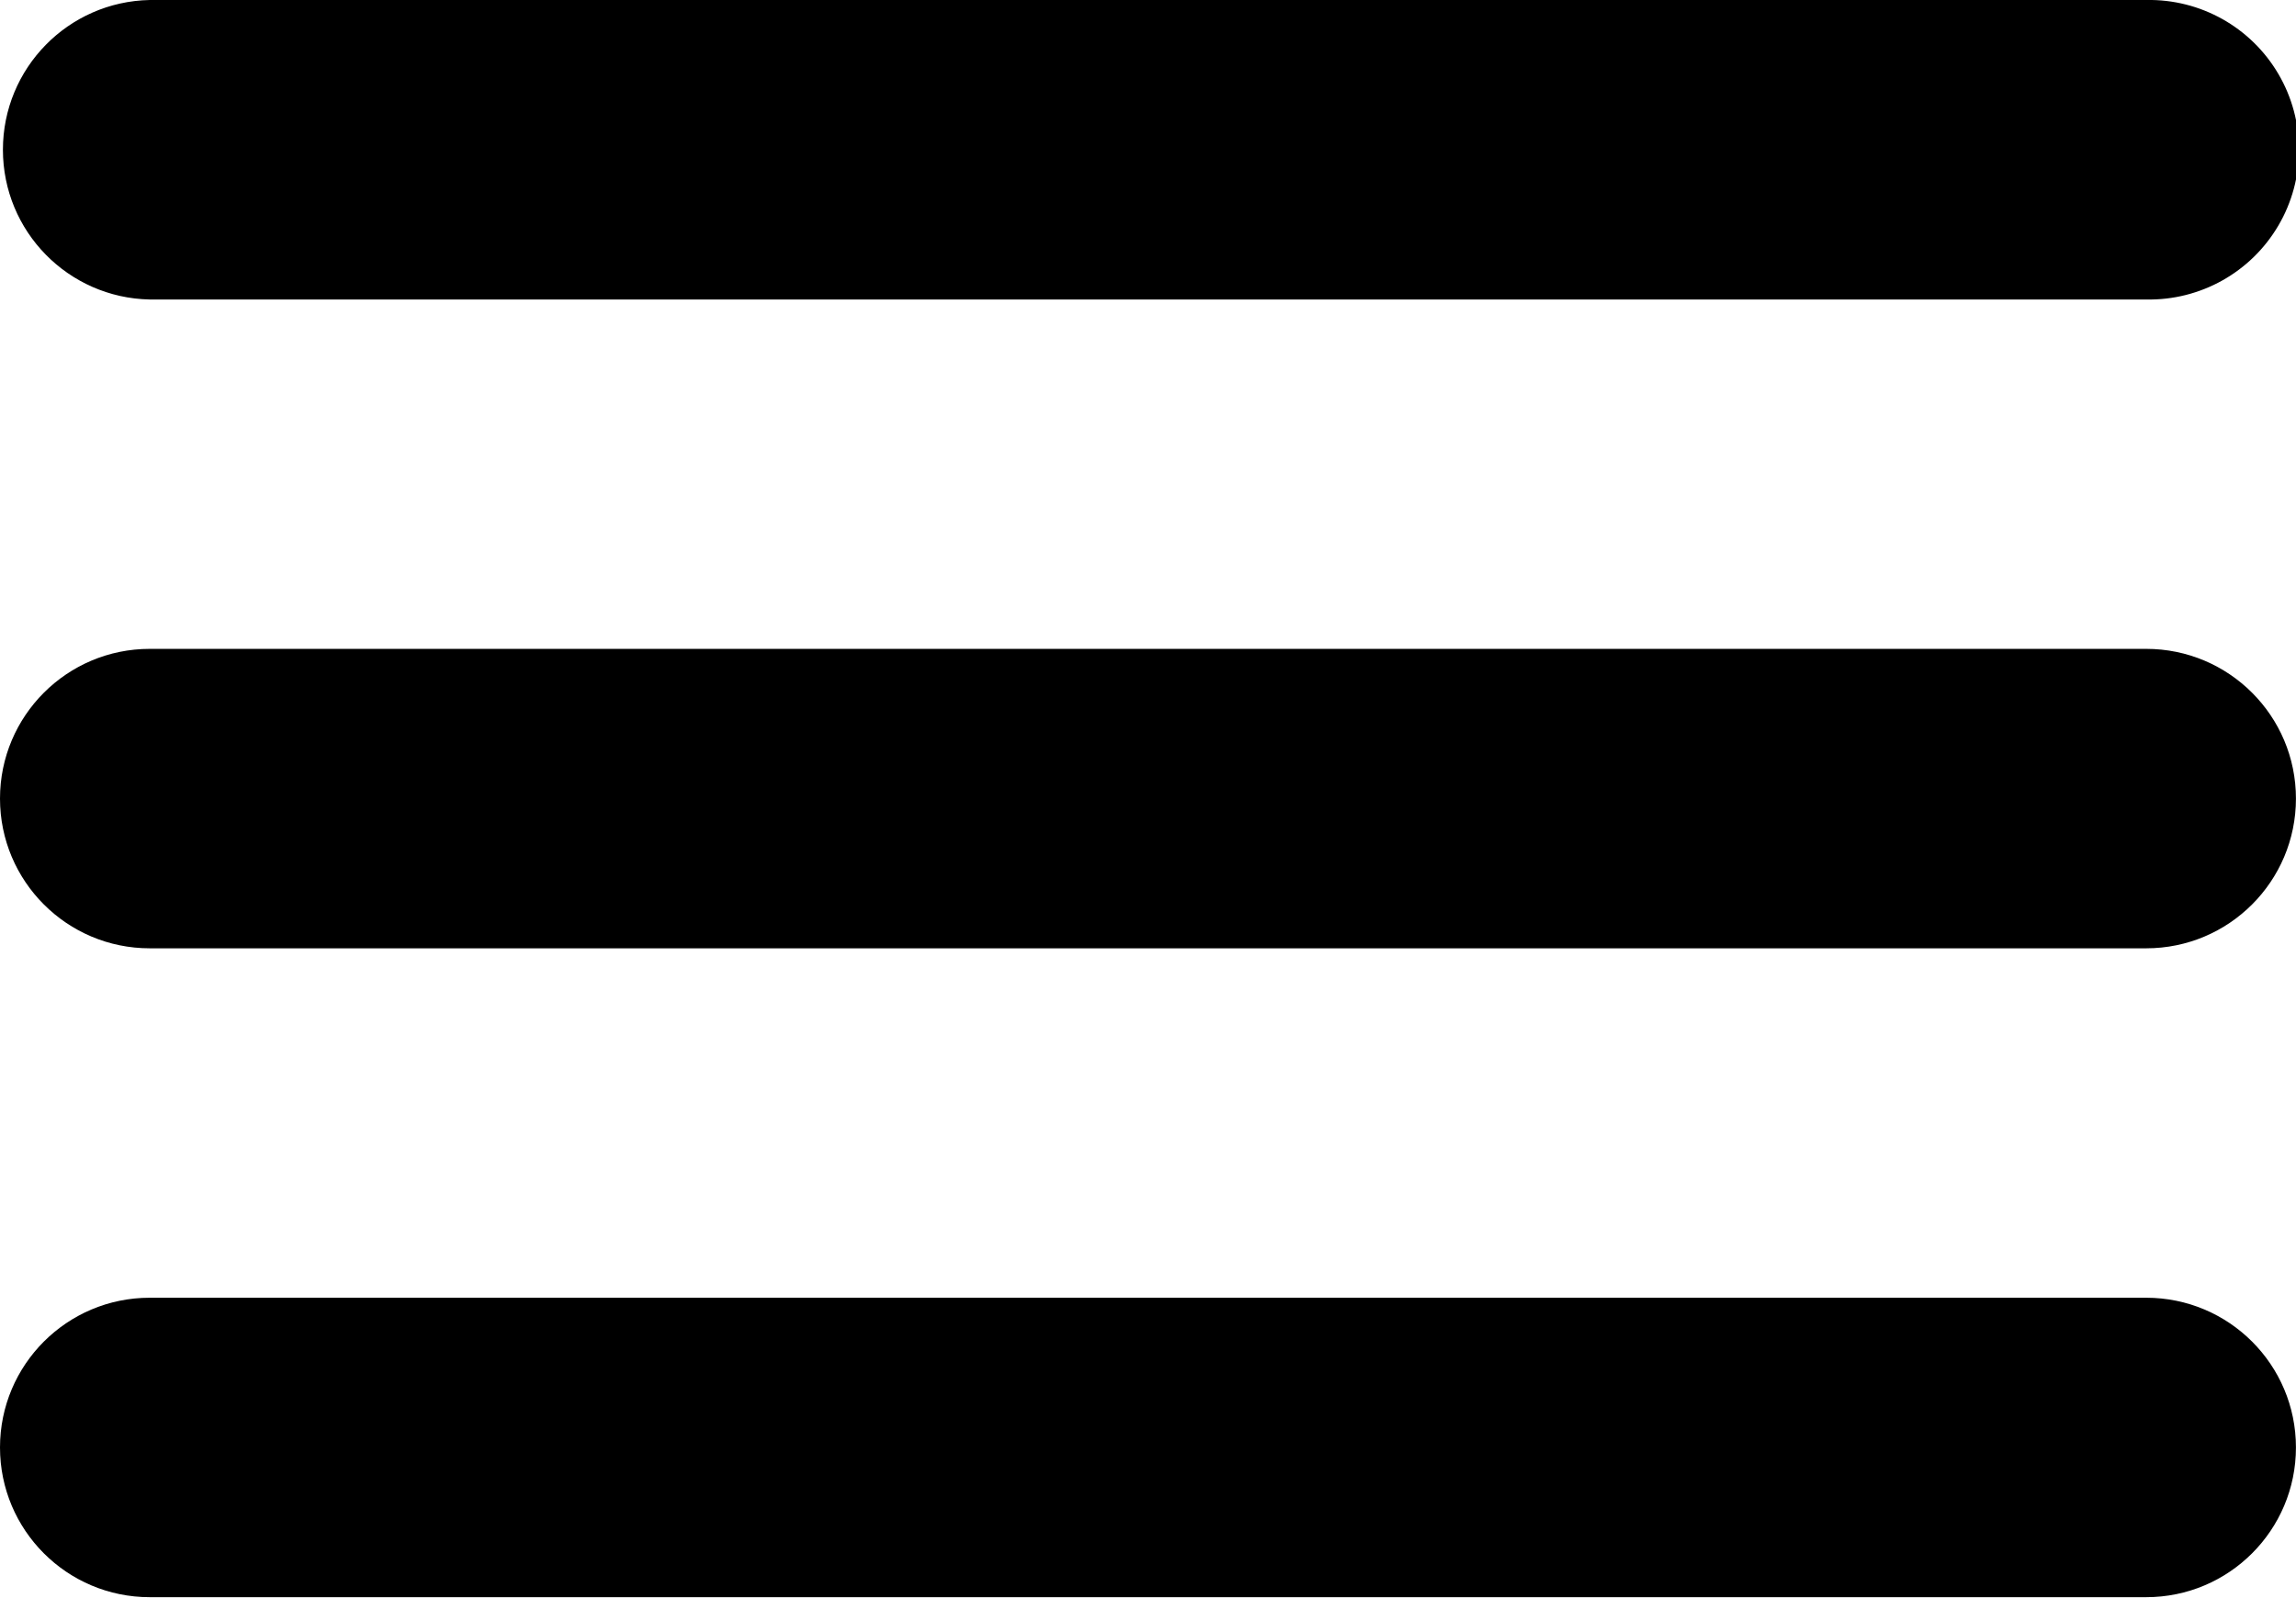
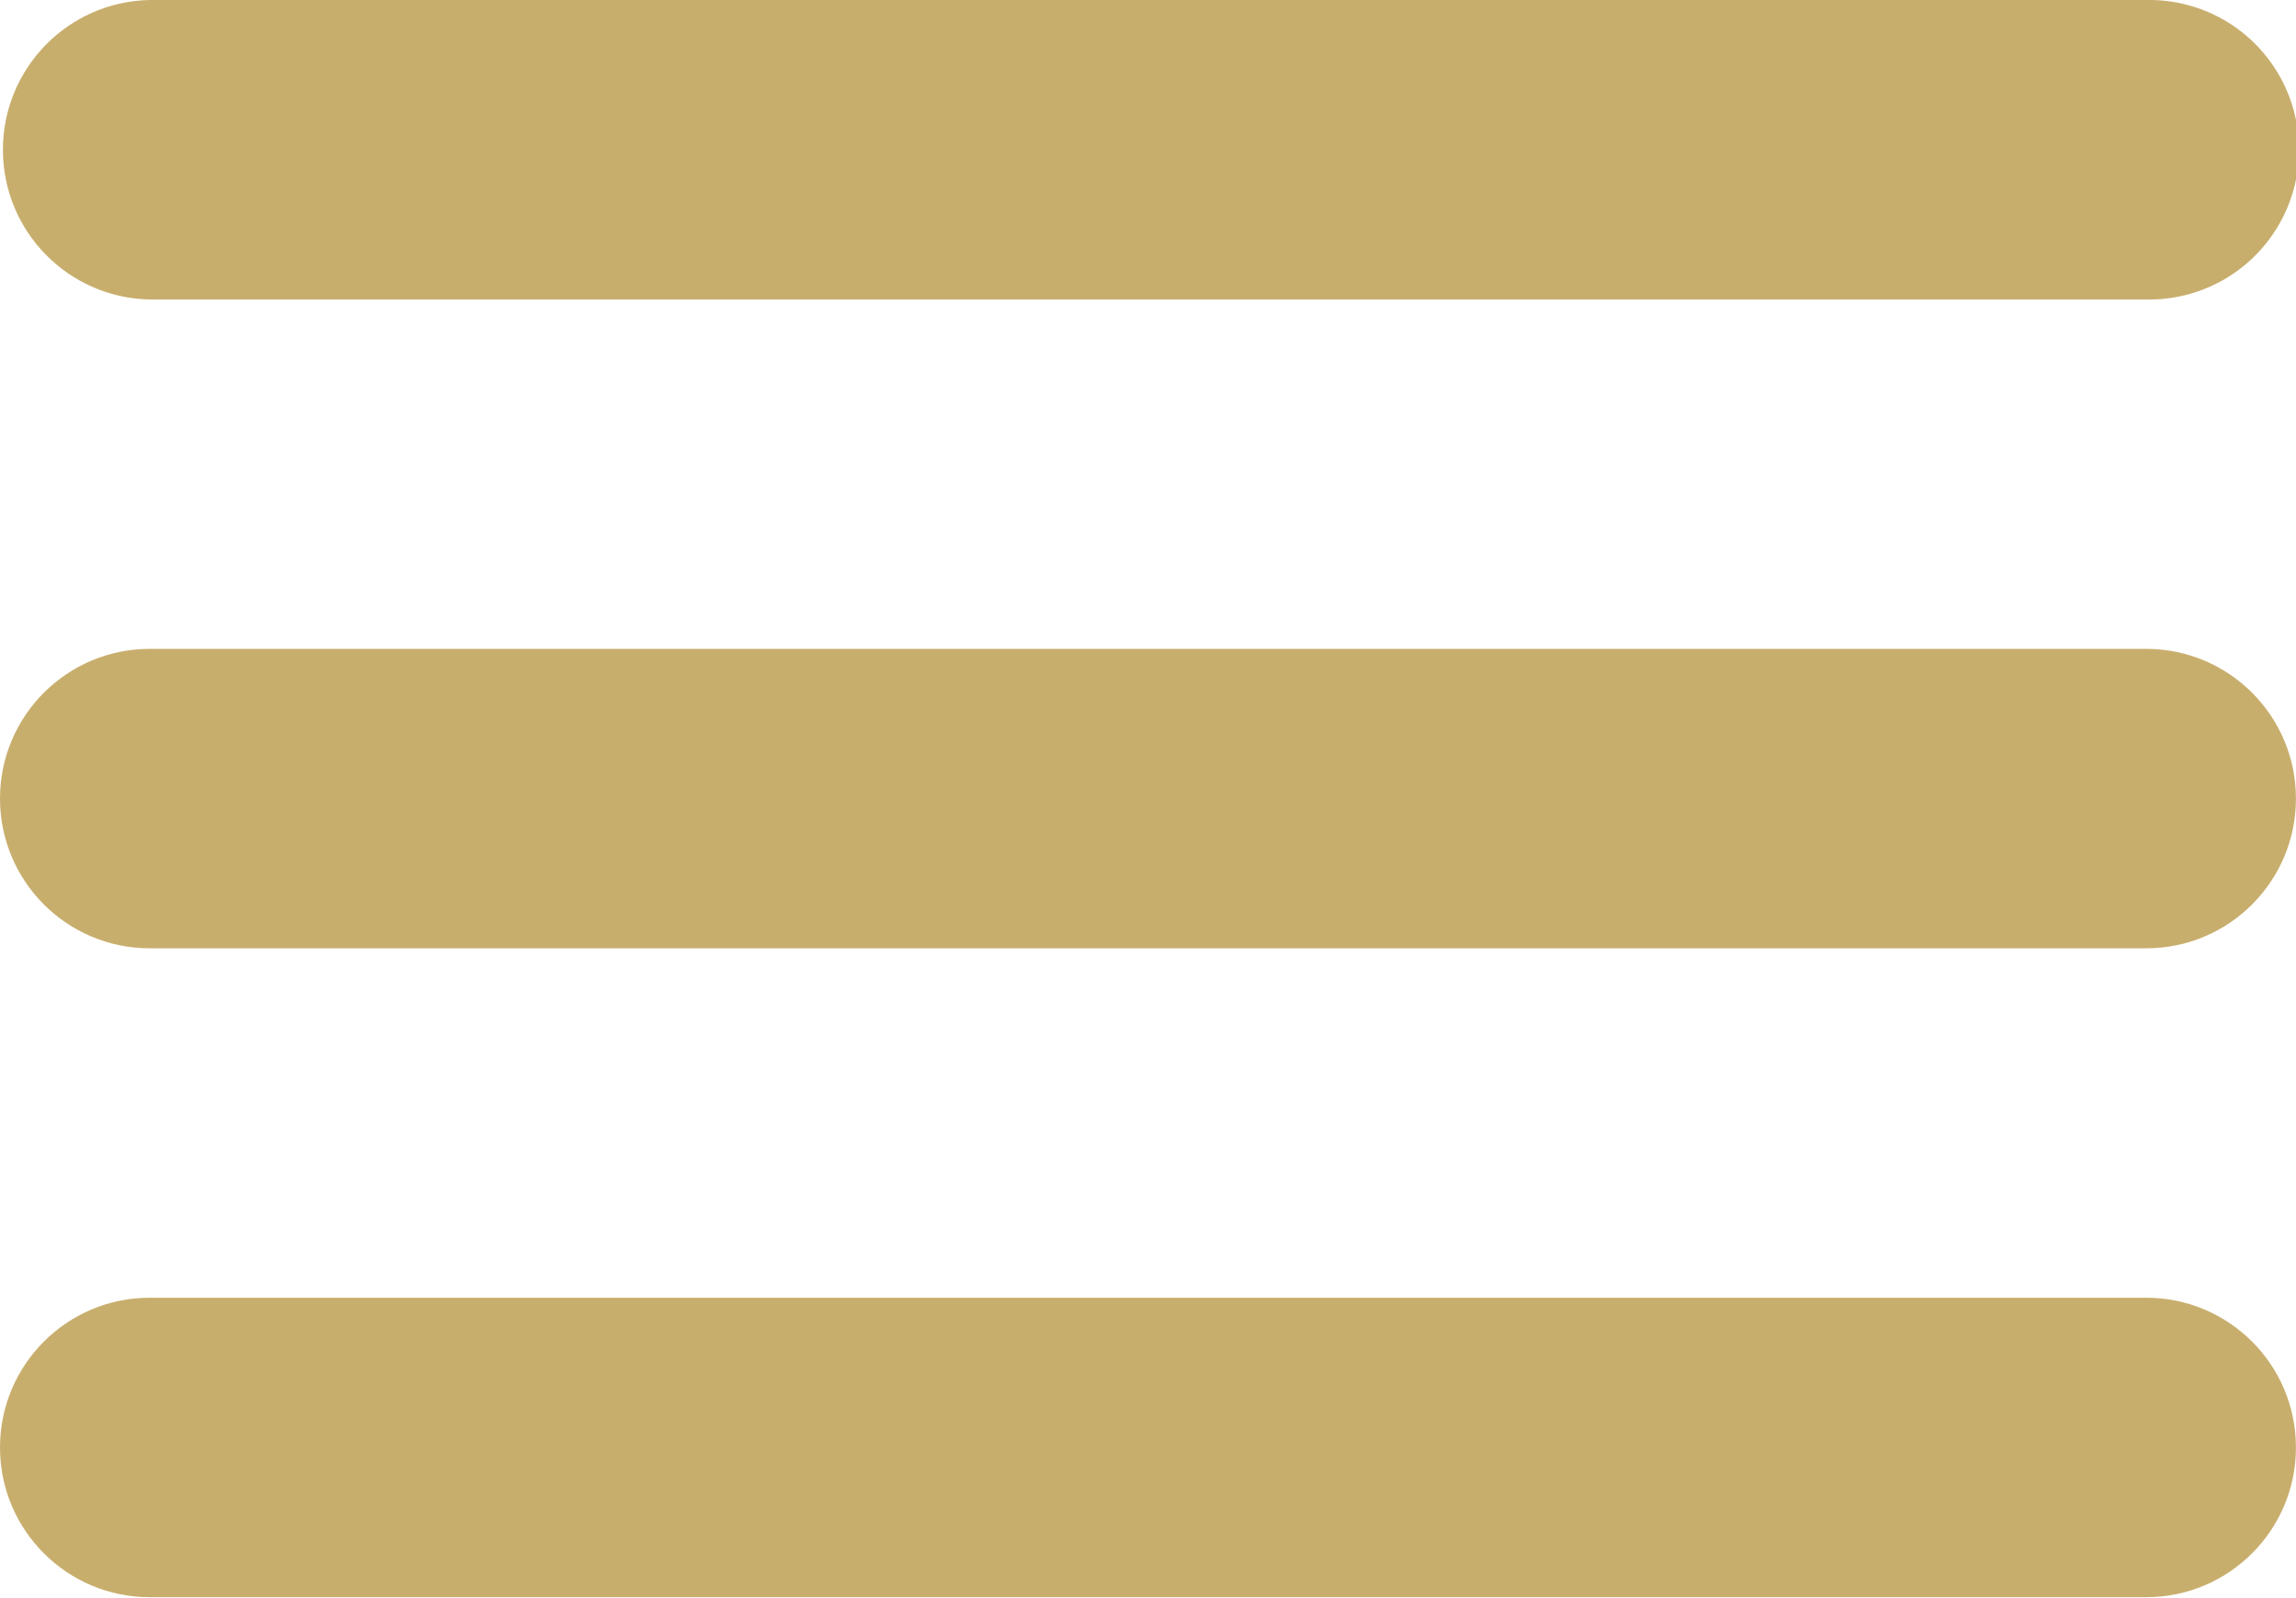
- <svg xmlns="http://www.w3.org/2000/svg" id="Camada_1" data-name="Camada 1" viewBox="0 0 388.13 270">
+ <svg xmlns="http://www.w3.org/2000/svg" id="Camada_1" fill="#C8AE6D" data-name="Camada 1" viewBox="0 0 388.13 270">
  <g id="Group_1829" data-name="Group 1829">
    <path d="M362.81,160.31H25.31a25.31,25.31,0,0,1,0-50.62h337.5a25.31,25.31,0,1,1,0,50.62Z" />
    <g id="Group_1828" data-name="Group 1828">
      <path d="M362.81,270H25.31a25.31,25.31,0,0,1,0-50.62h337.5a25.31,25.31,0,1,1,0,50.62Z" />
      <path d="M362.81,50.63H25.31A25.32,25.32,0,0,1,25.31,0h337.5a25.32,25.32,0,1,1,0,50.63Z" />
    </g>
  </g>
</svg>
